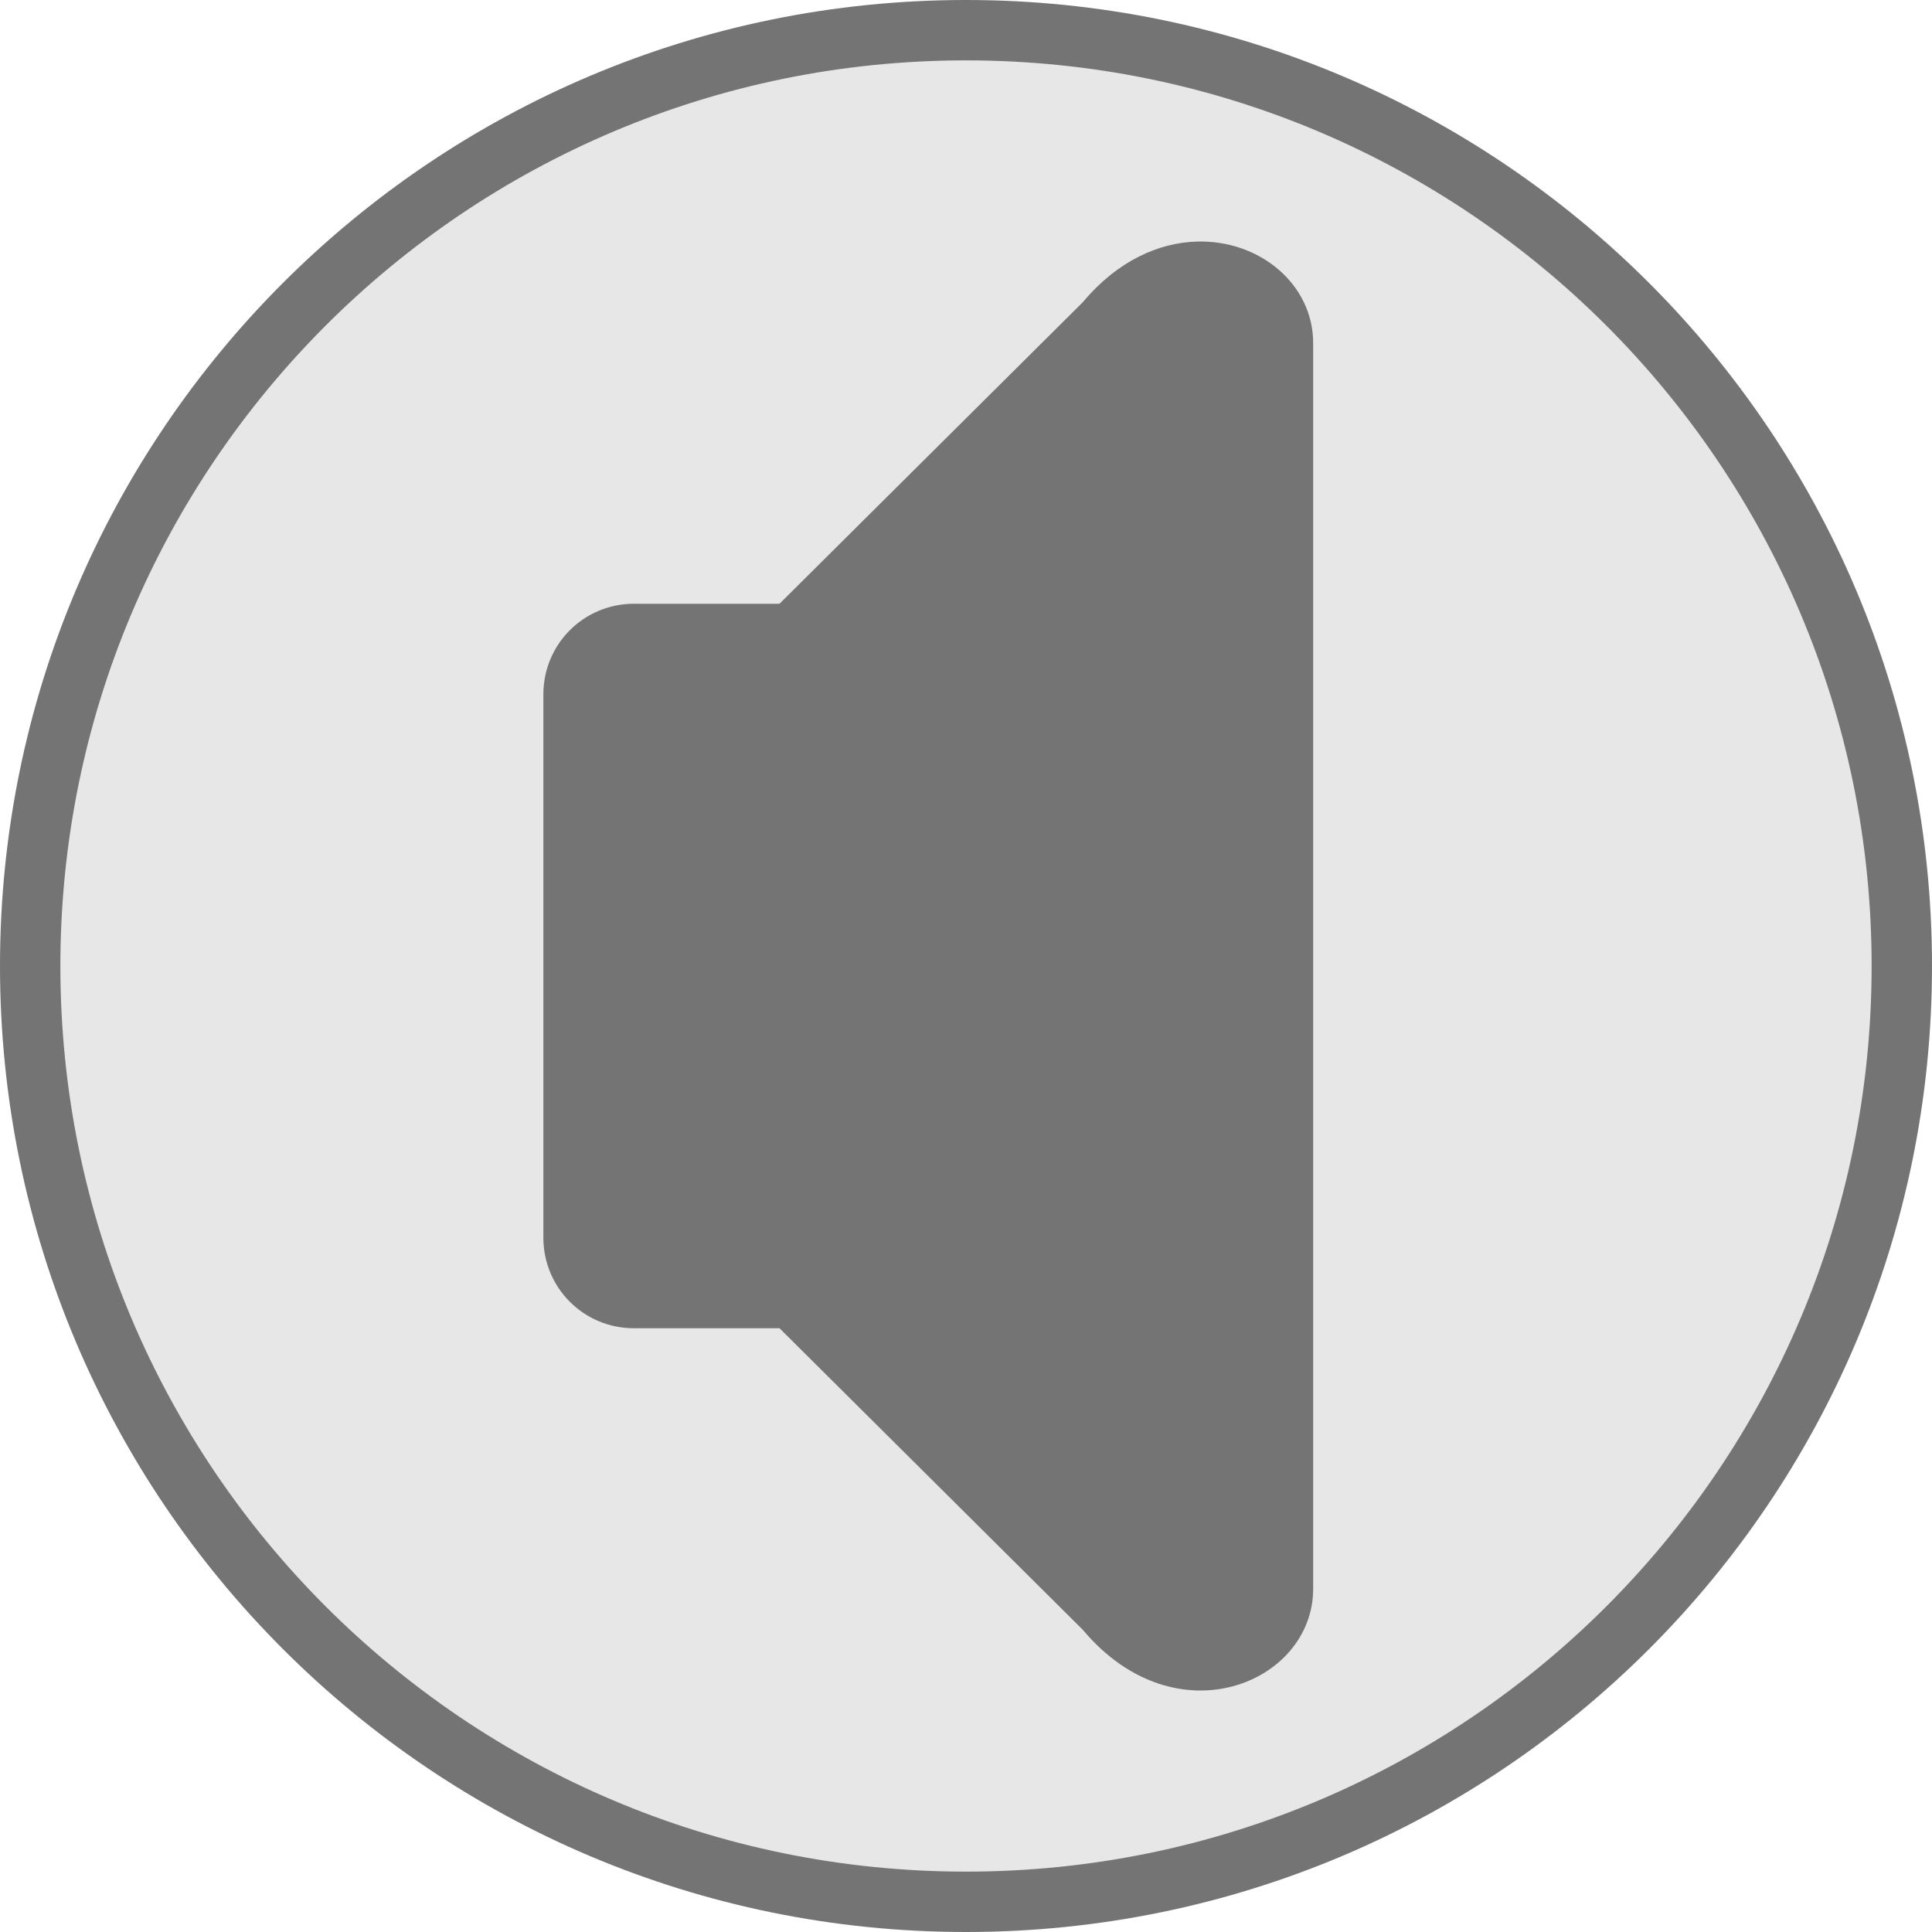
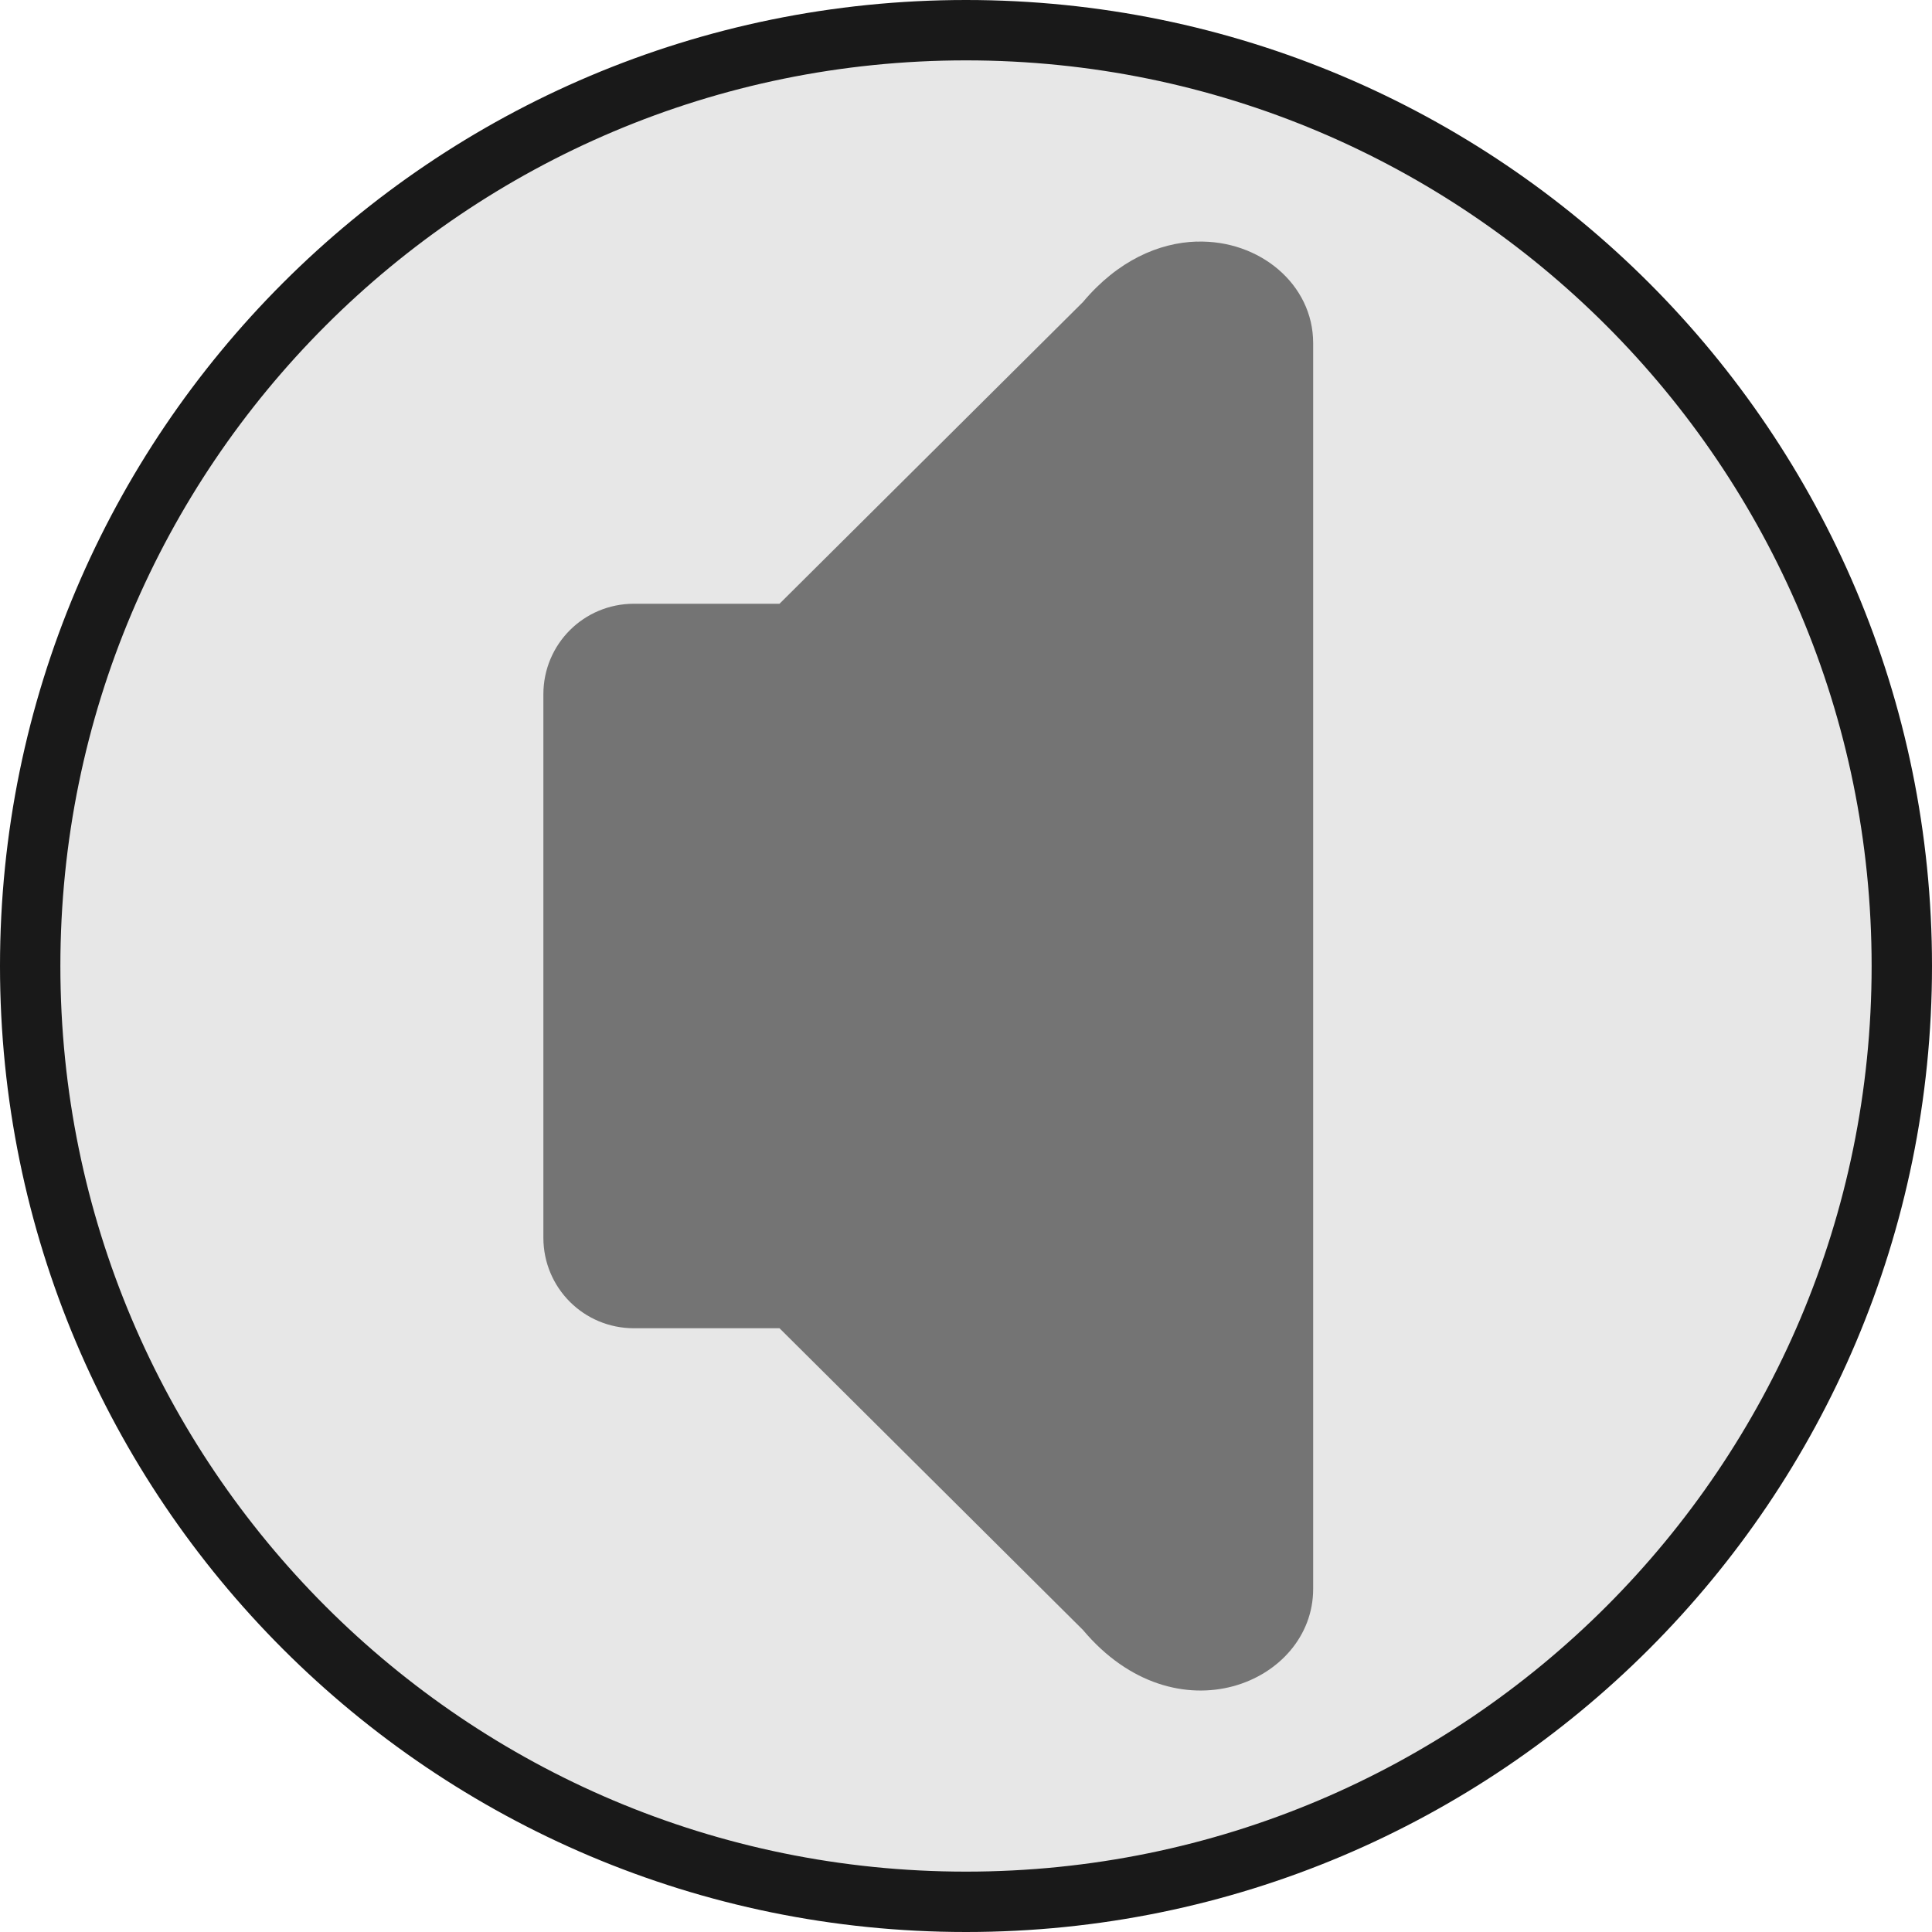
<svg xmlns="http://www.w3.org/2000/svg" id="svg3347" version="1.1" width="32" height="32" viewBox="0 0 32 32">
  <defs id="defs3351" />
-   <circle style="color:#000000;clip-rule:nonzero;display:inline;overflow:visible;visibility:visible;opacity:1;isolation:auto;mix-blend-mode:normal;color-interpolation:sRGB;color-interpolation-filters:linearRGB;solid-color:#000000;solid-opacity:1;fill:#e7e7e7;fill-opacity:1;fill-rule:evenodd;stroke:#747474;stroke-width:1;stroke-linecap:round;stroke-linejoin:miter;stroke-miterlimit:4;stroke-dasharray:none;stroke-dashoffset:0;stroke-opacity:1;color-rendering:auto;image-rendering:auto;shape-rendering:auto;text-rendering:auto;enable-background:accumulate" id="path4367" cx="16" cy="16" r="15.5" />
-   <path style="color:#000000;clip-rule:nonzero;display:inline;overflow:visible;visibility:visible;opacity:1;isolation:auto;mix-blend-mode:normal;color-interpolation:sRGB;color-interpolation-filters:linearRGB;solid-color:#000000;solid-opacity:1;fill:#747474;fill-opacity:1;fill-rule:evenodd;stroke:none;stroke-width:1;stroke-linecap:round;stroke-linejoin:miter;stroke-miterlimit:4;stroke-dasharray:none;stroke-dashoffset:0;stroke-opacity:1;color-rendering:auto;image-rendering:auto;shape-rendering:auto;text-rendering:auto;enable-background:accumulate" d="m 19.822,4.001 c -0.625,0.019 -1.307,0.313 -1.885,1.002 l -5.026,4.997 -2.411,0 c -0.831,0 -1.5,0.669 -1.5,1.5 l 0,9 c 0,0.831 0.669,1.5 1.5,1.5 l 2.411,0 5.026,4.997 C 19.48,28.833 21.75,27.874 21.75,26.318 l 0,-20.637 c 0,-0.972 -0.886,-1.711 -1.928,-1.68 z" id="path4363" />
  <circle style="color:#000000;clip-rule:nonzero;display:inline;overflow:visible;visibility:visible;opacity:1;isolation:auto;mix-blend-mode:normal;color-interpolation:sRGB;color-interpolation-filters:linearRGB;solid-color:#000000;solid-opacity:1;fill:#e7e7e7;fill-opacity:1;fill-rule:evenodd;stroke:#484848;stroke-width:1;stroke-linecap:round;stroke-linejoin:miter;stroke-miterlimit:4;stroke-dasharray:none;stroke-dashoffset:0;stroke-opacity:1;color-rendering:auto;image-rendering:auto;shape-rendering:auto;text-rendering:auto;enable-background:accumulate" id="path4367-3" cx="62.667" cy="15.648" r="16" />
  <path id="path4363-9" style="color:#000000;clip-rule:nonzero;display:inline;overflow:visible;visibility:visible;opacity:1;isolation:auto;mix-blend-mode:normal;color-interpolation:sRGB;color-interpolation-filters:linearRGB;solid-color:#000000;solid-opacity:1;fill:#303030;fill-opacity:1;fill-rule:evenodd;stroke:none;stroke-width:1;stroke-linecap:round;stroke-linejoin:miter;stroke-miterlimit:4;stroke-dasharray:none;stroke-dashoffset:0;stroke-opacity:1;color-rendering:auto;image-rendering:auto;shape-rendering:auto;text-rendering:auto;enable-background:accumulate" d="m 66.303,20.605 c -0.226,-0.102 -0.495,-0.362 -0.589,-0.568 -0.111,-0.244 -0.114,-0.681 -0.006,-0.907 0.045,-0.094 0.293,-0.382 0.551,-0.64 0.51,-0.51 0.737,-0.82 0.986,-1.346 0.26,-0.55 0.327,-0.87 0.323,-1.536 -0.003,-0.506 -0.022,-0.64 -0.134,-0.984 -0.237,-0.729 -0.494,-1.128 -1.176,-1.828 -0.264,-0.271 -0.513,-0.56 -0.555,-0.642 -0.044,-0.087 -0.076,-0.265 -0.076,-0.424 0,-0.682 0.572,-1.199 1.229,-1.111 0.277,0.037 0.765,0.37 1.232,0.839 0.778,0.782 1.269,1.657 1.553,2.768 0.161,0.63 0.205,1.759 0.093,2.401 -0.157,0.904 -0.523,1.779 -1.046,2.506 -0.311,0.432 -0.963,1.076 -1.349,1.332 -0.235,0.156 -0.311,0.181 -0.581,0.193 -0.193,0.009 -0.365,-0.011 -0.455,-0.052 z m 2.605,4.114 c -0.719,-0.311 -0.906,-1.291 -0.344,-1.805 0.073,-0.067 0.312,-0.256 0.532,-0.42 1.391,-1.042 2.497,-2.643 3.018,-4.367 0.278,-0.921 0.333,-1.335 0.331,-2.52 -0.001,-0.963 -0.012,-1.106 -0.127,-1.642 -0.464,-2.174 -1.622,-3.989 -3.374,-5.289 -0.487,-0.362 -0.615,-0.523 -0.698,-0.881 -0.147,-0.639 0.387,-1.296 1.055,-1.296 0.311,0 0.564,0.115 1.036,0.468 2.01,1.505 3.449,3.693 4.055,6.165 0.226,0.923 0.295,1.643 0.269,2.798 -0.019,0.828 -0.045,1.127 -0.146,1.651 -0.438,2.286 -1.503,4.265 -3.152,5.854 -0.56,0.54 -1.27,1.097 -1.589,1.246 -0.273,0.128 -0.621,0.143 -0.867,0.036 z M 61.49,3.649 c -0.625,0.019 -1.307,0.313 -1.885,1.002 l -5.026,4.997 -2.411,0 c -0.831,0 -1.5,0.669 -1.5,1.5 l 0,9 c 0,0.831 0.669,1.5 1.5,1.5 l 2.411,0 5.026,4.997 c 1.543,1.836 3.813,0.878 3.813,-0.678 l 0,-20.637 c 0,-0.972 -0.886,-1.711 -1.928,-1.68 z" />
+   <path style="color:#000000;clip-rule:nonzero;display:inline;overflow:visible;visibility:visible;opacity:1;isolation:auto;mix-blend-mode:normal;color-interpolation:sRGB;color-interpolation-filters:linearRGB;solid-color:#000000;solid-opacity:1;fill:#000000;fill-opacity:1;fill-rule:evenodd;stroke:none;stroke-width:1;stroke-linecap:round;stroke-linejoin:miter;stroke-miterlimit:4;stroke-dasharray:none;stroke-dashoffset:0;stroke-opacity:0.437;color-rendering:auto;image-rendering:auto;shape-rendering:auto;text-rendering:auto;enable-background:accumulate" d="m 110.712,48.521 c 0,3.405 -2.163,6.166 -4.832,6.166 -1.39,0 -2.644,-0.749 -3.525,-1.949 -0.832,-3.9 -0.469,-6.109 -0.025,-8.4 0.883,-1.219 2.147,-1.983 3.55,-1.983 2.669,-10e-7 4.832,2.761 4.832,6.166 z" id="path4168" />
+   <ellipse style="color:#000000;clip-rule:nonzero;display:inline;overflow:visible;visibility:visible;opacity:1;isolation:auto;mix-blend-mode:normal;color-interpolation:sRGB;color-interpolation-filters:linearRGB;solid-color:#000000;solid-opacity:1;fill:#4f4f4f;fill-opacity:1;fill-rule:evenodd;stroke:none;stroke-width:1;stroke-linecap:round;stroke-linejoin:miter;stroke-miterlimit:4;stroke-dasharray:none;stroke-dashoffset:0;stroke-opacity:1;color-rendering:auto;image-rendering:auto;shape-rendering:auto;text-rendering:auto;enable-background:accumulate" id="path4136" cx="88.539" cy="51.092" rx="7.215" ry="10.221" />
+   <g id="g4272" transform="matrix(0.7601318,-0.4388623,0.5,0.8660254,46.67553,44.4731)">
+     <path id="path4168-2" d="M 5.185,9.691 C 2.46,9.689 0.25,12.588 0.25,16.166 c 2.38e-4,3.578 2.21,6.477 4.935,6.475 l 3.544,0 0,-12.95 z" style="color:#000000;clip-rule:nonzero;display:inline;overflow:visible;visibility:visible;opacity:1;isolation:auto;mix-blend-mode:normal;color-interpolation:sRGB;color-interpolation-filters:linearRGB;solid-color:#000000;solid-opacity:1;fill:#383838;fill-opacity:1;fill-rule:evenodd;stroke:none;stroke-width:0.2;stroke-linecap:round;stroke-linejoin:miter;stroke-miterlimit:4;stroke-dasharray:none;stroke-dashoffset:0;stroke-opacity:1;color-rendering:auto;image-rendering:auto;shape-rendering:auto;text-rendering:auto;enable-background:accumulate" />
+     <ellipse ry="16.033" rx="12.193" cy="16.01" cx="16.681" id="path4136-9-6" style="color:#000000;clip-rule:nonzero;display:inline;overflow:visible;visibility:visible;opacity:1;isolation:auto;mix-blend-mode:normal;color-interpolation:sRGB;color-interpolation-filters:linearRGB;solid-color:#000000;solid-opacity:1;fill:#494949;fill-opacity:1;fill-rule:evenodd;stroke:none;stroke-width:3;stroke-linecap:round;stroke-linejoin:miter;stroke-miterlimit:4;stroke-dasharray:none;stroke-dashoffset:0;stroke-opacity:1;color-rendering:auto;image-rendering:auto;shape-rendering:auto;text-rendering:auto;enable-background:accumulate" />
+     <path id="rect4156" d="m 15.813,17.634 8.748,6.678 -2.814,3.445 -6.528,-8.653 z" style="color:#000000;clip-rule:nonzero;display:inline;overflow:visible;visibility:visible;opacity:1;isolation:auto;mix-blend-mode:normal;color-interpolation:sRGB;color-interpolation-filters:linearRGB;solid-color:#000000;solid-opacity:1;fill:#5c5c5c;fill-opacity:1;fill-rule:evenodd;stroke:none;stroke-width:1;stroke-linecap:round;stroke-linejoin:miter;stroke-miterlimit:4;stroke-dasharray:none;stroke-dashoffset:0;stroke-opacity:1;color-rendering:auto;image-rendering:auto;shape-rendering:auto;text-rendering:auto;enable-background:accumulate" />
+     <path id="rect4156-9" d="m 15.902,16.561 10.266,3.315 -1.945,4.795 -8.488,-6.968 z" style="color:#000000;clip-rule:nonzero;display:inline;overflow:visible;visibility:visible;opacity:1;isolation:auto;mix-blend-mode:normal;color-interpolation:sRGB;color-interpolation-filters:linearRGB;solid-color:#000000;solid-opacity:1;fill:#686868;fill-opacity:1;fill-rule:evenodd;stroke:none;stroke-width:1;stroke-linecap:round;stroke-linejoin:miter;stroke-miterlimit:4;stroke-dasharray:none;stroke-dashoffset:0;stroke-opacity:1;color-rendering:auto;image-rendering:auto;shape-rendering:auto;text-rendering:auto;enable-background:accumulate" />
+     <path id="rect4156-9-3" d="m 15.985,15.801 10.205,0.234 -0.773,4.071 -9.457,-3.395 z" style="color:#000000;clip-rule:nonzero;display:inline;overflow:visible;visibility:visible;opacity:1;isolation:auto;mix-blend-mode:normal;color-interpolation:sRGB;color-interpolation-filters:linearRGB;solid-color:#000000;solid-opacity:1;fill:#7d7d7d;fill-opacity:1;fill-rule:evenodd;stroke:none;stroke-width:1;stroke-linecap:round;stroke-linejoin:miter;stroke-miterlimit:4;stroke-dasharray:none;stroke-dashoffset:0;stroke-opacity:1;color-rendering:auto;image-rendering:auto;shape-rendering:auto;text-rendering:auto;enable-background:accumulate" />
+     <path id="rect4156-9-3-2" d="m 15.948,14.759 10.481,-3.253 0.342,5.567 -10.756,-1.203 z" style="color:#000000;clip-rule:nonzero;display:inline;overflow:visible;visibility:visible;opacity:1;isolation:auto;mix-blend-mode:normal;color-interpolation:sRGB;color-interpolation-filters:linearRGB;solid-color:#000000;solid-opacity:1;fill:#969696;fill-opacity:1;fill-rule:evenodd;stroke:none;stroke-width:1;stroke-linecap:round;stroke-linejoin:miter;stroke-miterlimit:4;stroke-dasharray:none;stroke-dashoffset:0;stroke-opacity:1;color-rendering:auto;image-rendering:auto;shape-rendering:auto;text-rendering:auto;enable-background:accumulate" />
+     <path id="rect4156-9-3-8" d="m 15.781,13.988 8.705,-5.789 1.392,3.631 -9.747,3.03 z" style="color:#000000;clip-rule:nonzero;display:inline;overflow:visible;visibility:visible;opacity:1;isolation:auto;mix-blend-mode:normal;color-interpolation:sRGB;color-interpolation-filters:linearRGB;solid-color:#000000;solid-opacity:1;fill:#7d7d7d;fill-opacity:1;fill-rule:evenodd;stroke:none;stroke-width:1;stroke-linecap:round;stroke-linejoin:miter;stroke-miterlimit:4;stroke-dasharray:none;stroke-dashoffset:0;stroke-opacity:1;color-rendering:auto;image-rendering:auto;shape-rendering:auto;text-rendering:auto;enable-background:accumulate" />
+     <path id="rect4156-9-2" d="m 15.253,13.2 6.85,-8.125 2.531,3.315 -8.804,5.674 z" style="color:#000000;clip-rule:nonzero;display:inline;overflow:visible;visibility:visible;opacity:1;isolation:auto;mix-blend-mode:normal;color-interpolation:sRGB;color-interpolation-filters:linearRGB;solid-color:#000000;solid-opacity:1;fill:#686868;fill-opacity:1;fill-rule:evenodd;stroke:none;stroke-width:1;stroke-linecap:round;stroke-linejoin:miter;stroke-miterlimit:4;stroke-dasharray:none;stroke-dashoffset:0;stroke-opacity:1;color-rendering:auto;image-rendering:auto;shape-rendering:auto;text-rendering:auto;enable-background:accumulate" />
+     <path id="rect4156-5" d="m 14.487,12.71 4.996,-9.698 2.793,2.443 -6.979,7.775 z" style="color:#000000;clip-rule:nonzero;display:inline;overflow:visible;visibility:visible;opacity:1;isolation:auto;mix-blend-mode:normal;color-interpolation:sRGB;color-interpolation-filters:linearRGB;solid-color:#000000;solid-opacity:1;fill:#5c5c5c;fill-opacity:1;fill-rule:evenodd;stroke:none;stroke-width:1;stroke-linecap:round;stroke-linejoin:miter;stroke-miterlimit:4;stroke-dasharray:none;stroke-dashoffset:0;stroke-opacity:1;color-rendering:auto;image-rendering:auto;shape-rendering:auto;text-rendering:auto;enable-background:accumulate" />
+     <path d="M 25.714,16.01 A 9.474,13.258 0 0 1 16.241,29.268 9.474,13.258 0 0 1 6.767,16.01 9.474,13.258 0 0 1 16.241,2.752 9.474,13.258 0 0 1 25.714,16.01 Z m 2.428,0 A 11.211,14.81 0 0 1 16.931,30.82 11.211,14.81 0 0 1 5.72,16.01 11.211,14.81 0 0 1 16.931,1.2 11.211,14.81 0 0 1 28.142,16.01 Z" style="color:#000000;clip-rule:nonzero;display:inline;overflow:visible;visibility:visible;opacity:1;isolation:auto;mix-blend-mode:normal;color-interpolation:sRGB;color-interpolation-filters:linearRGB;solid-color:#000000;solid-opacity:1;fill:#cacaca;fill-opacity:1;fill-rule:evenodd;stroke:none;stroke-width:1;stroke-linecap:round;stroke-linejoin:miter;stroke-miterlimit:4;stroke-dasharray:none;stroke-dashoffset:0;stroke-opacity:1;color-rendering:auto;image-rendering:auto;shape-rendering:auto;text-rendering:auto;enable-background:accumulate" id="path4269" />
+     <ellipse ry="3.555" rx="2.385" cy="16.01" cx="13.919" id="path4136-4" style="color:#000000;clip-rule:nonzero;display:inline;overflow:visible;visibility:visible;opacity:1;isolation:auto;mix-blend-mode:normal;color-interpolation:sRGB;color-interpolation-filters:linearRGB;solid-color:#000000;solid-opacity:1;fill:#cdcdcd;fill-opacity:1;fill-rule:evenodd;stroke:none;stroke-width:1;stroke-linecap:round;stroke-linejoin:miter;stroke-miterlimit:4;stroke-dasharray:none;stroke-dashoffset:0;stroke-opacity:1;color-rendering:auto;image-rendering:auto;shape-rendering:auto;text-rendering:auto;enable-background:accumulate" />
+   </g>
+   <g id="g4342" transform="translate(66.125,-20)">
+     <circle r="15.5" cy="36" cx="-50.125" id="path4367-4" style="color:#000000;clip-rule:nonzero;display:inline;overflow:visible;visibility:visible;opacity:1;isolation:auto;mix-blend-mode:normal;color-interpolation:sRGB;color-interpolation-filters:linearRGB;solid-color:#000000;solid-opacity:1;fill:#e7e7e7;fill-opacity:1;fill-rule:evenodd;stroke:#191919;stroke-width:1;stroke-linecap:round;stroke-linejoin:miter;stroke-miterlimit:4;stroke-dasharray:none;stroke-dashoffset:0;stroke-opacity:1;color-rendering:auto;image-rendering:auto;shape-rendering:auto;text-rendering:auto;enable-background:accumulate" />
+     <path id="path4363-92" d="m -46.303,24.001 c -0.625,0.019 -1.307,0.313 -1.885,1.002 l -5.026,4.997 -2.411,0 c -0.831,0 -1.5,0.669 -1.5,1.5 l 0,9 c 0,0.831 0.669,1.5 1.5,1.5 l 2.411,0 5.026,4.997 c 1.543,1.836 3.813,0.878 3.813,-0.678 l 0,-20.637 c 0,-0.972 -0.886,-1.711 -1.928,-1.68 z" style="color:#000000;clip-rule:nonzero;display:inline;overflow:visible;visibility:visible;opacity:1;isolation:auto;mix-blend-mode:normal;color-interpolation:sRGB;color-interpolation-filters:linearRGB;solid-color:#000000;solid-opacity:1;fill:#747474;fill-opacity:1;fill-rule:evenodd;stroke:none;stroke-width:1;stroke-linecap:round;stroke-linejoin:miter;stroke-miterlimit:4;stroke-dasharray:none;stroke-dashoffset:0;stroke-opacity:1;color-rendering:auto;image-rendering:auto;shape-rendering:auto;text-rendering:auto;enable-background:accumulate" />
+   </g>
+   <g id="g4336" transform="translate(7.424621,54.27045)">
+     <path id="path4363" d="m 14.43,0.001 c -0.833,0.025 -1.742,0.418 -2.514,1.336 L 6,10.064 l -4,0 C 0.892,10.064 0,10.956 0,12.064 l 0,7.872 c 0,1.108 0.721,2 2,2 l 4,0 5.916,8.726 C 13.974,33.11 17,31.832 17,29.758 L 17,2.242 C 17,0.945 15.819,-0.04 14.43,0.001 Z" style="color:#000000;clip-rule:nonzero;display:inline;overflow:visible;visibility:visible;opacity:1;isolation:auto;mix-blend-mode:normal;color-interpolation:sRGB;color-interpolation-filters:linearRGB;solid-color:#000000;solid-opacity:1;fill:#bcbcbc;fill-opacity:1;fill-rule:evenodd;stroke:none;stroke-width:1;stroke-linecap:round;stroke-linejoin:miter;stroke-miterlimit:4;stroke-dasharray:none;stroke-dashoffset:0;stroke-opacity:1;color-rendering:auto;image-rendering:auto;shape-rendering:auto;text-rendering:auto;enable-background:accumulate" />
+     <g transform="translate(0.7500005,-32.49711)" id="g4330">
+       <path style="color:#000000;clip-rule:nonzero;display:inline;overflow:visible;visibility:visible;opacity:1;isolation:auto;mix-blend-mode:normal;color-interpolation:sRGB;color-interpolation-filters:linearRGB;solid-color:#000000;solid-opacity:1;fill:#303030;fill-opacity:1;fill-rule:evenodd;stroke:none;stroke-width:1;stroke-linecap:round;stroke-linejoin:miter;stroke-miterlimit:4;stroke-dasharray:none;stroke-dashoffset:0;stroke-opacity:1;color-rendering:auto;image-rendering:auto;shape-rendering:auto;text-rendering:auto;enable-background:accumulate" d="m 22.886,53.457 c -0.226,-0.102 -0.495,-0.362 -0.589,-0.568 -0.111,-0.244 -0.114,-0.681 -0.006,-0.907 0.045,-0.094 0.293,-0.382 0.551,-0.64 0.51,-0.51 0.737,-0.82 0.986,-1.346 0.26,-0.55 0.327,-0.87 0.323,-1.536 -0.003,-0.506 -0.022,-0.64 -0.134,-0.984 -0.237,-0.729 -0.494,-1.128 -1.176,-1.828 -0.264,-0.271 -0.513,-0.56 -0.555,-0.642 -0.044,-0.087 -0.076,-0.265 -0.076,-0.424 0,-0.682 0.572,-1.199 1.229,-1.111 0.277,0.037 0.765,0.37 1.232,0.839 0.778,0.782 1.269,1.657 1.553,2.768 0.161,0.63 0.205,1.759 0.093,2.401 -0.157,0.904 -0.523,1.779 -1.046,2.506 -0.311,0.432 -0.963,1.076 -1.349,1.332 -0.235,0.156 -0.311,0.181 -0.581,0.193 -0.193,0.009 -0.365,-0.011 -0.455,-0.052 z" id="path4328" />
+       <path style="color:#000000;clip-rule:nonzero;display:inline;overflow:visible;visibility:visible;opacity:1;isolation:auto;mix-blend-mode:normal;color-interpolation:sRGB;color-interpolation-filters:linearRGB;solid-color:#000000;solid-opacity:1;fill:#303030;fill-opacity:1;fill-rule:evenodd;stroke:none;stroke-width:1;stroke-linecap:round;stroke-linejoin:miter;stroke-miterlimit:4;stroke-dasharray:none;stroke-dashoffset:0;stroke-opacity:1;color-rendering:auto;image-rendering:auto;shape-rendering:auto;text-rendering:auto;enable-background:accumulate" d="m 25.491,57.572 c -0.719,-0.311 -0.906,-1.291 -0.344,-1.805 0.073,-0.067 0.312,-0.256 0.532,-0.42 1.391,-1.042 2.497,-2.643 3.018,-4.367 0.278,-0.921 0.333,-1.335 0.331,-2.52 -0.001,-0.963 -0.012,-1.106 -0.127,-1.642 -0.464,-2.174 -1.622,-3.989 -3.374,-5.289 -0.487,-0.362 -0.615,-0.523 -0.698,-0.881 -0.147,-0.639 0.387,-1.296 1.055,-1.296 0.311,0 0.564,0.115 1.036,0.468 2.01,1.505 3.449,3.693 4.055,6.165 0.226,0.923 0.295,1.643 0.269,2.798 -0.019,0.828 -0.045,1.127 -0.146,1.651 -0.438,2.286 -1.503,4.265 -3.152,5.854 -0.56,0.54 -1.27,1.097 -1.589,1.246 -0.273,0.128 -0.621,0.143 -0.867,0.036 z" id="path4326" />
+     </g>
+   </g>
</svg>
